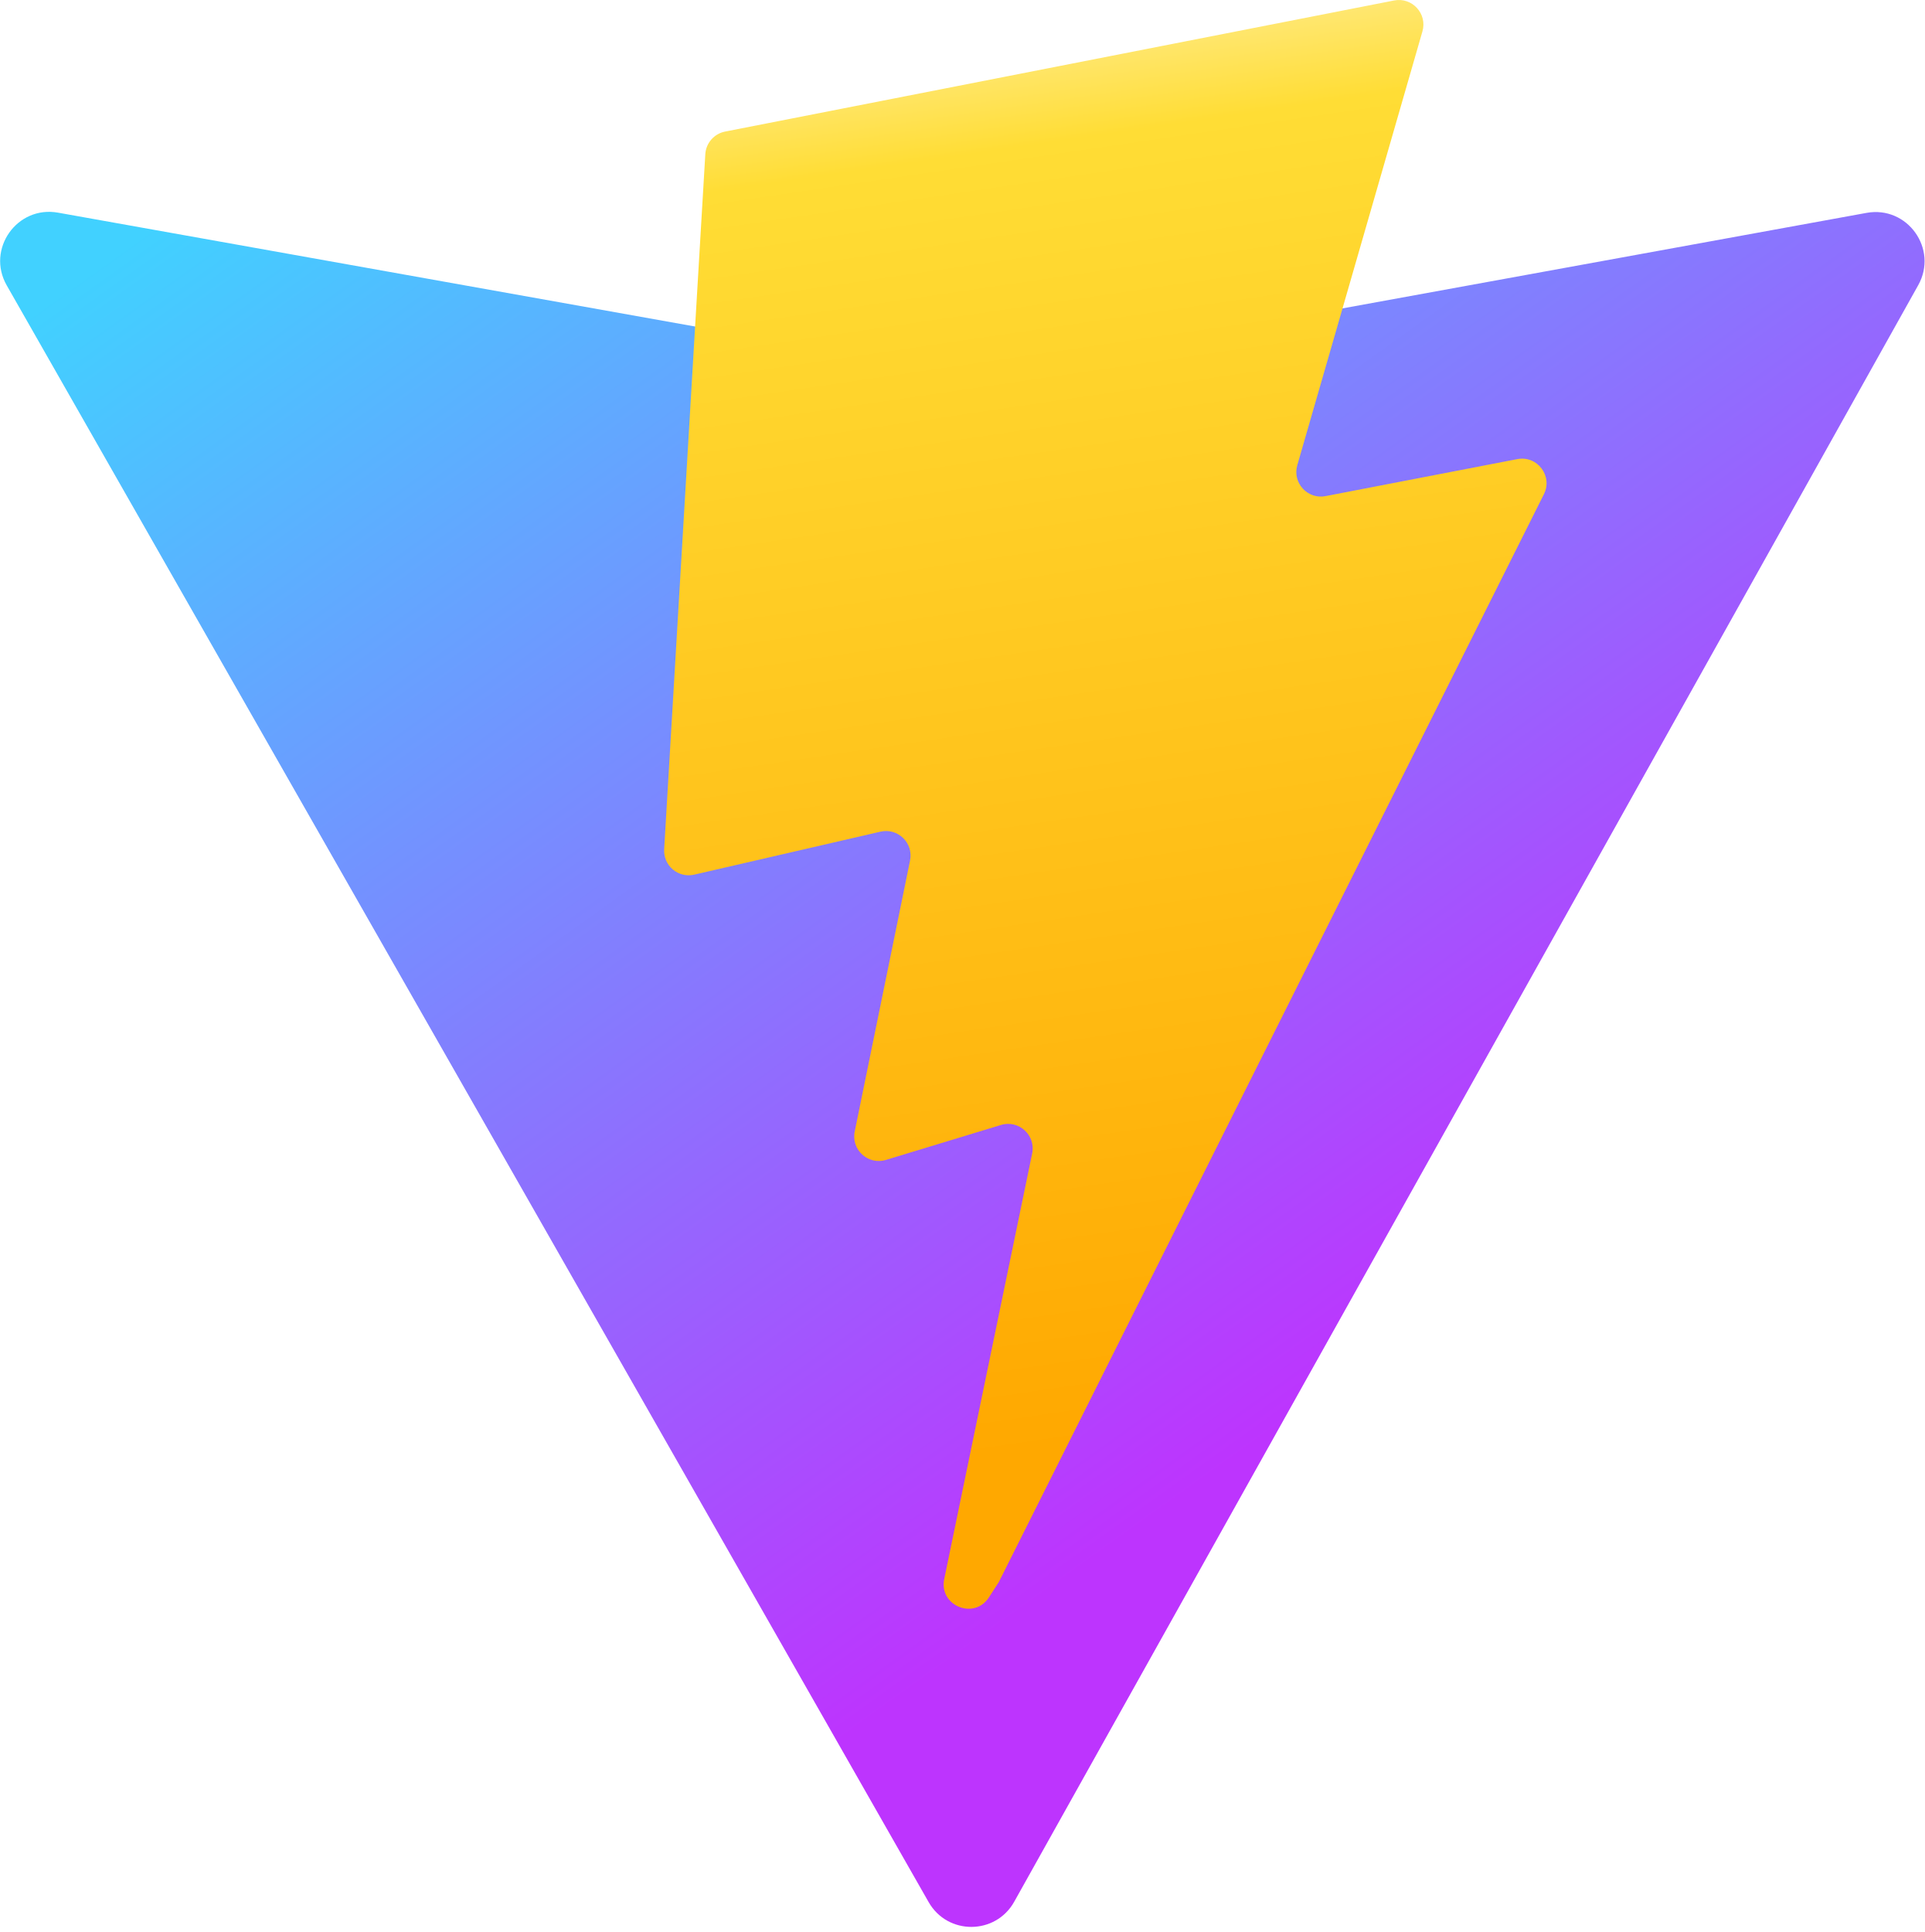
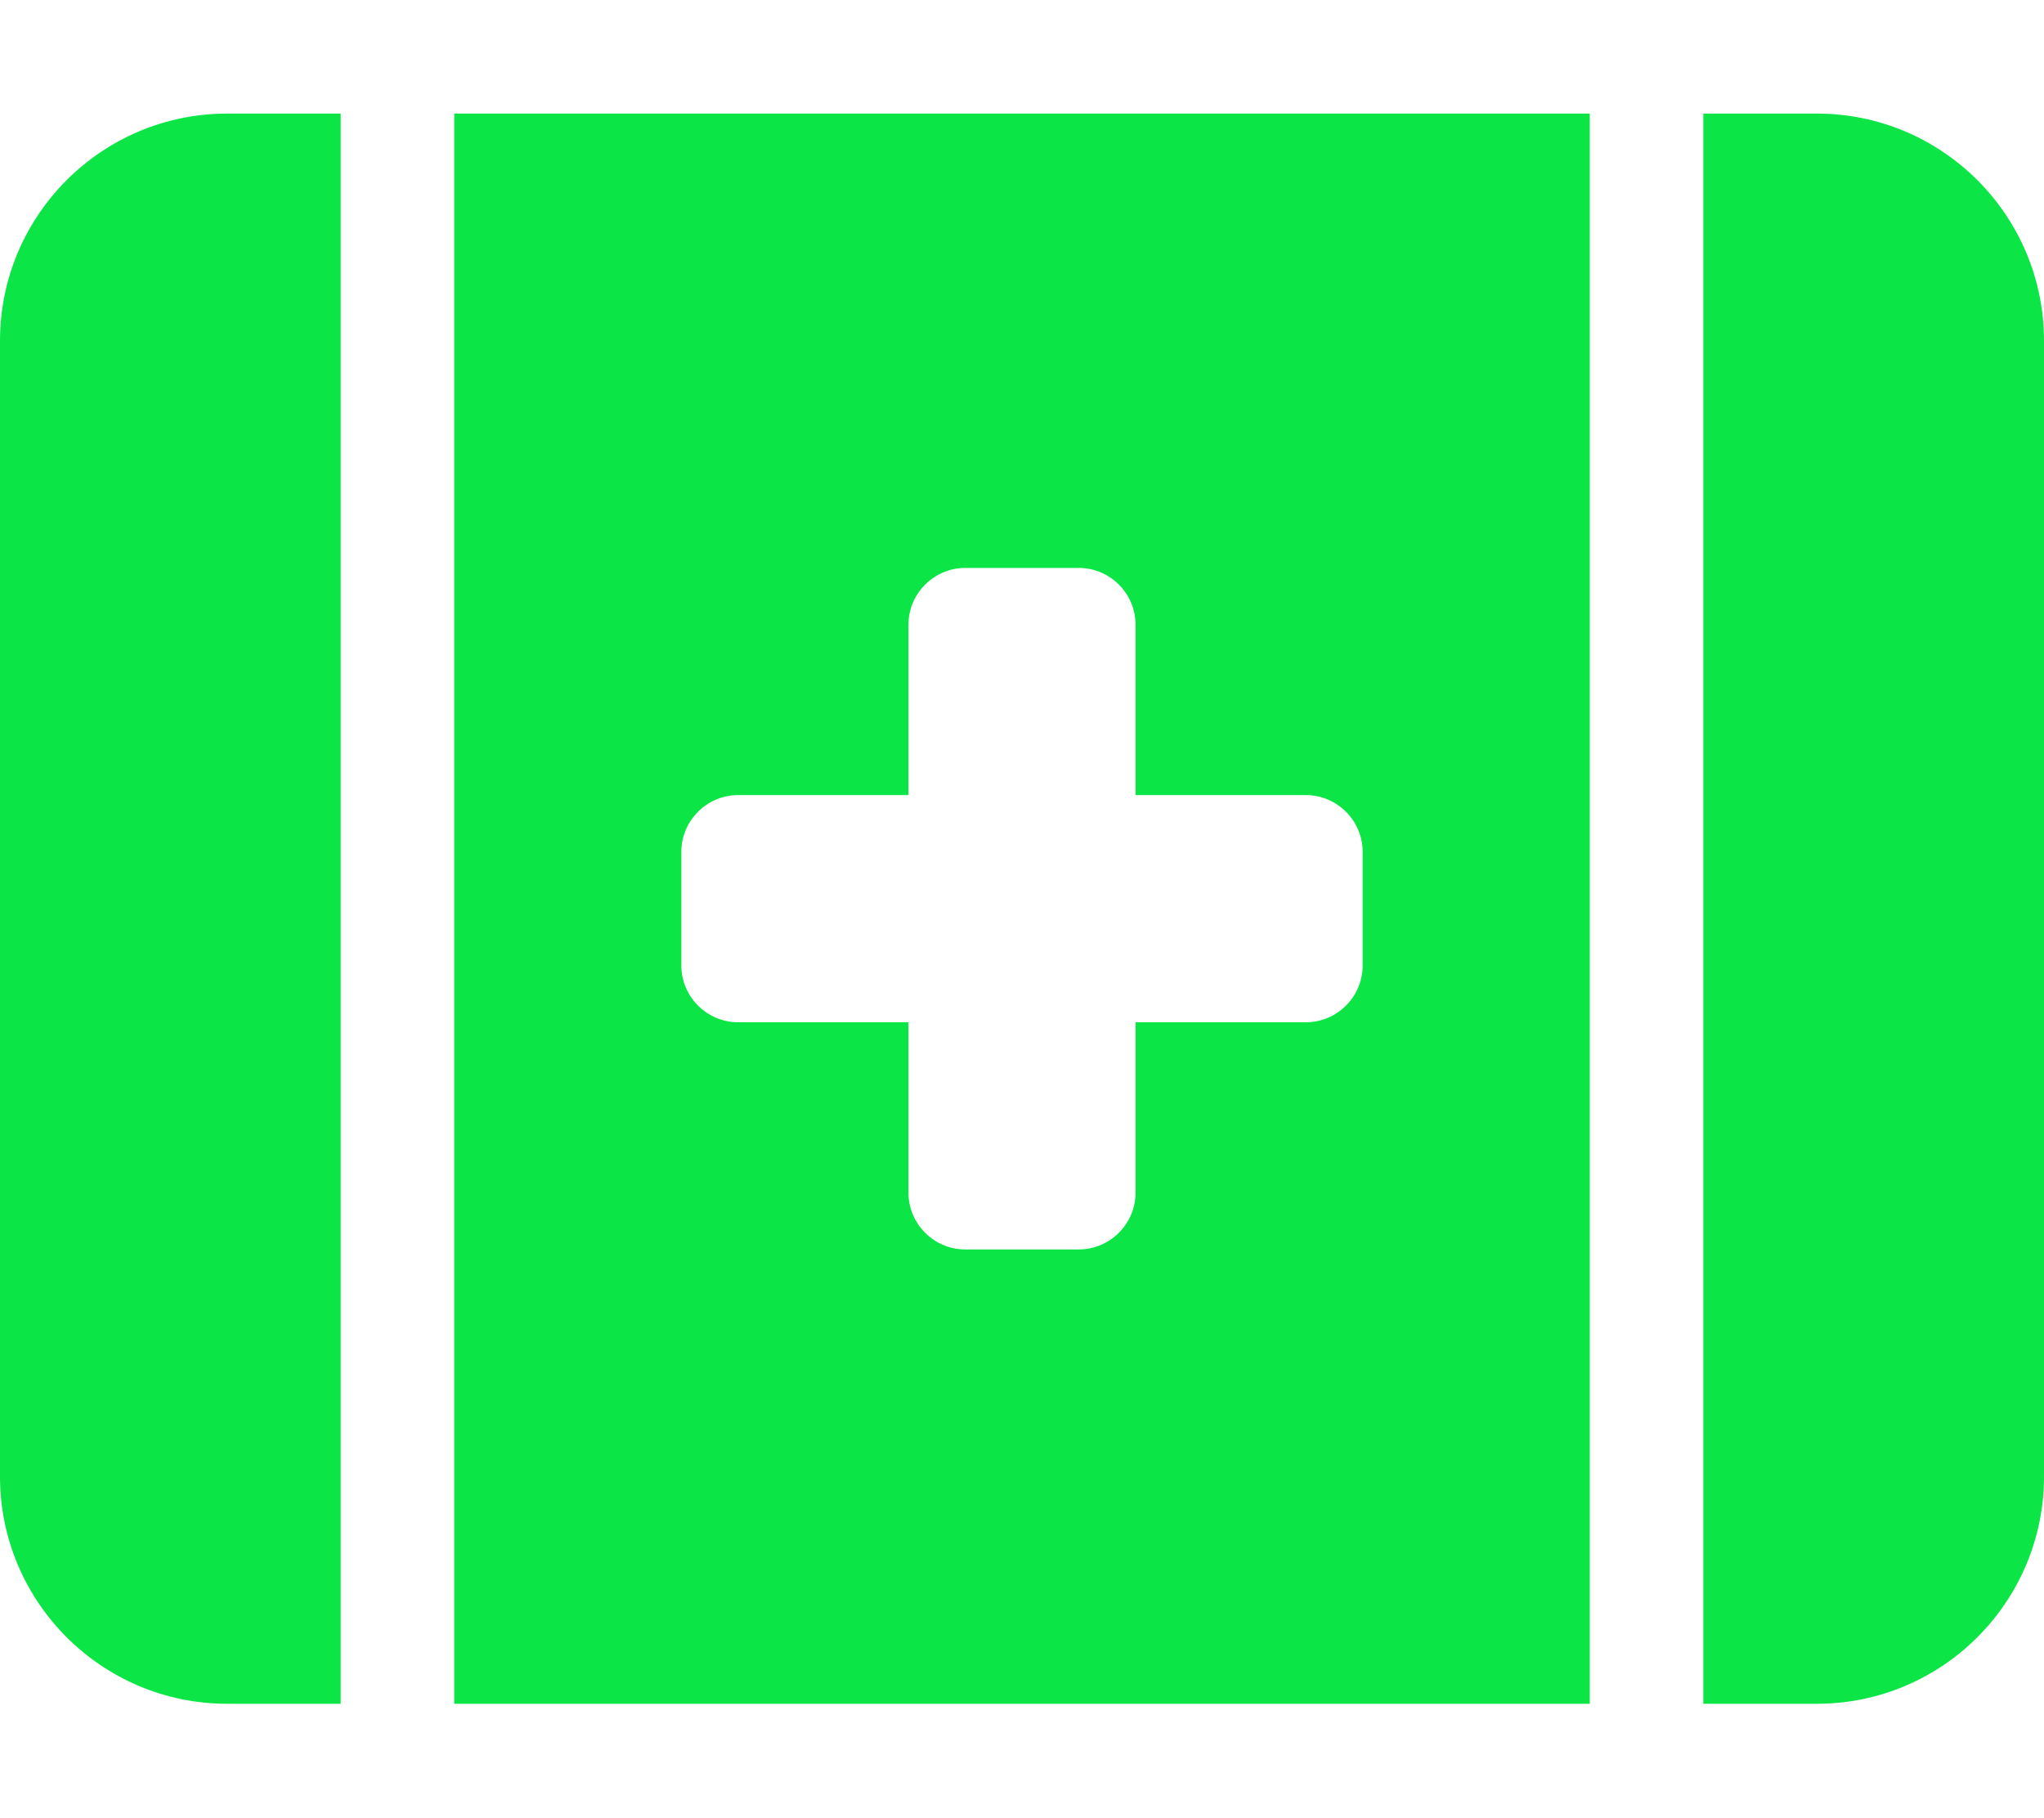
- <svg xmlns="http://www.w3.org/2000/svg" aria-hidden="true" role="img" class="iconify iconify--logos" width="31.88" height="32" preserveAspectRatio="xMidYMid meet" viewBox="0 0 256 257">
-   <defs>
-     <linearGradient id="IconifyId1813088fe1fbc01fb466" x1="-.828%" x2="57.636%" y1="7.652%" y2="78.411%">
-       <stop offset="0%" stop-color="#41D1FF" />
-       <stop offset="100%" stop-color="#BD34FE" />
-     </linearGradient>
-     <linearGradient id="IconifyId1813088fe1fbc01fb467" x1="43.376%" x2="50.316%" y1="2.242%" y2="89.03%">
-       <stop offset="0%" stop-color="#FFEA83" />
-       <stop offset="8.333%" stop-color="#FFDD35" />
-       <stop offset="100%" stop-color="#FFA800" />
-     </linearGradient>
-   </defs>
-   <path fill="url(#IconifyId1813088fe1fbc01fb466)" d="M255.153 37.938L134.897 252.976c-2.483 4.44-8.862 4.466-11.382.048L.875 37.958c-2.746-4.814 1.371-10.646 6.827-9.67l120.385 21.517a6.537 6.537 0 0 0 2.322-.004l117.867-21.483c5.438-.991 9.574 4.796 6.877 9.62Z" />
-   <path fill="url(#IconifyId1813088fe1fbc01fb467)" d="M185.432.063L96.44 17.501a3.268 3.268 0 0 0-2.634 3.014l-5.474 92.456a3.268 3.268 0 0 0 3.997 3.378l24.777-5.718c2.318-.535 4.413 1.507 3.936 3.838l-7.361 36.047c-.495 2.426 1.782 4.5 4.151 3.78l15.304-4.649c2.372-.72 4.652 1.36 4.15 3.788l-11.698 56.621c-.732 3.542 3.979 5.473 5.943 2.437l1.313-2.028l72.516-144.72c1.215-2.423-.88-5.186-3.54-4.672l-25.505 4.922c-2.396.462-4.435-1.77-3.759-4.114l16.646-57.705c.677-2.35-1.37-4.583-3.769-4.113Z" />
+ <svg xmlns="http://www.w3.org/2000/svg" viewBox="0 0 576 512">
+   <path fill="#0be545" d="M64 32C28.7 32 0 60.7 0 96L0 416c0 35.3 28.7 64 64 64l32 0L96 32 64 32zm64 0l0 448 320 0 0-448L128 32zM512 480c35.3 0 64-28.7 64-64l0-320c0-35.3-28.7-64-64-64l-32 0 0 448 32 0zM256 176c0-8.8 7.2-16 16-16l32 0c8.8 0 16 7.2 16 16l0 48 48 0c8.8 0 16 7.2 16 16l0 32c0 8.8-7.2 16-16 16l-48 0 0 48c0 8.8-7.2 16-16 16l-32 0c-8.8 0-16-7.2-16-16l0-48-48 0c-8.8 0-16-7.2-16-16l0-32c0-8.8 7.2-16 16-16l48 0 0-48z" />
</svg>
